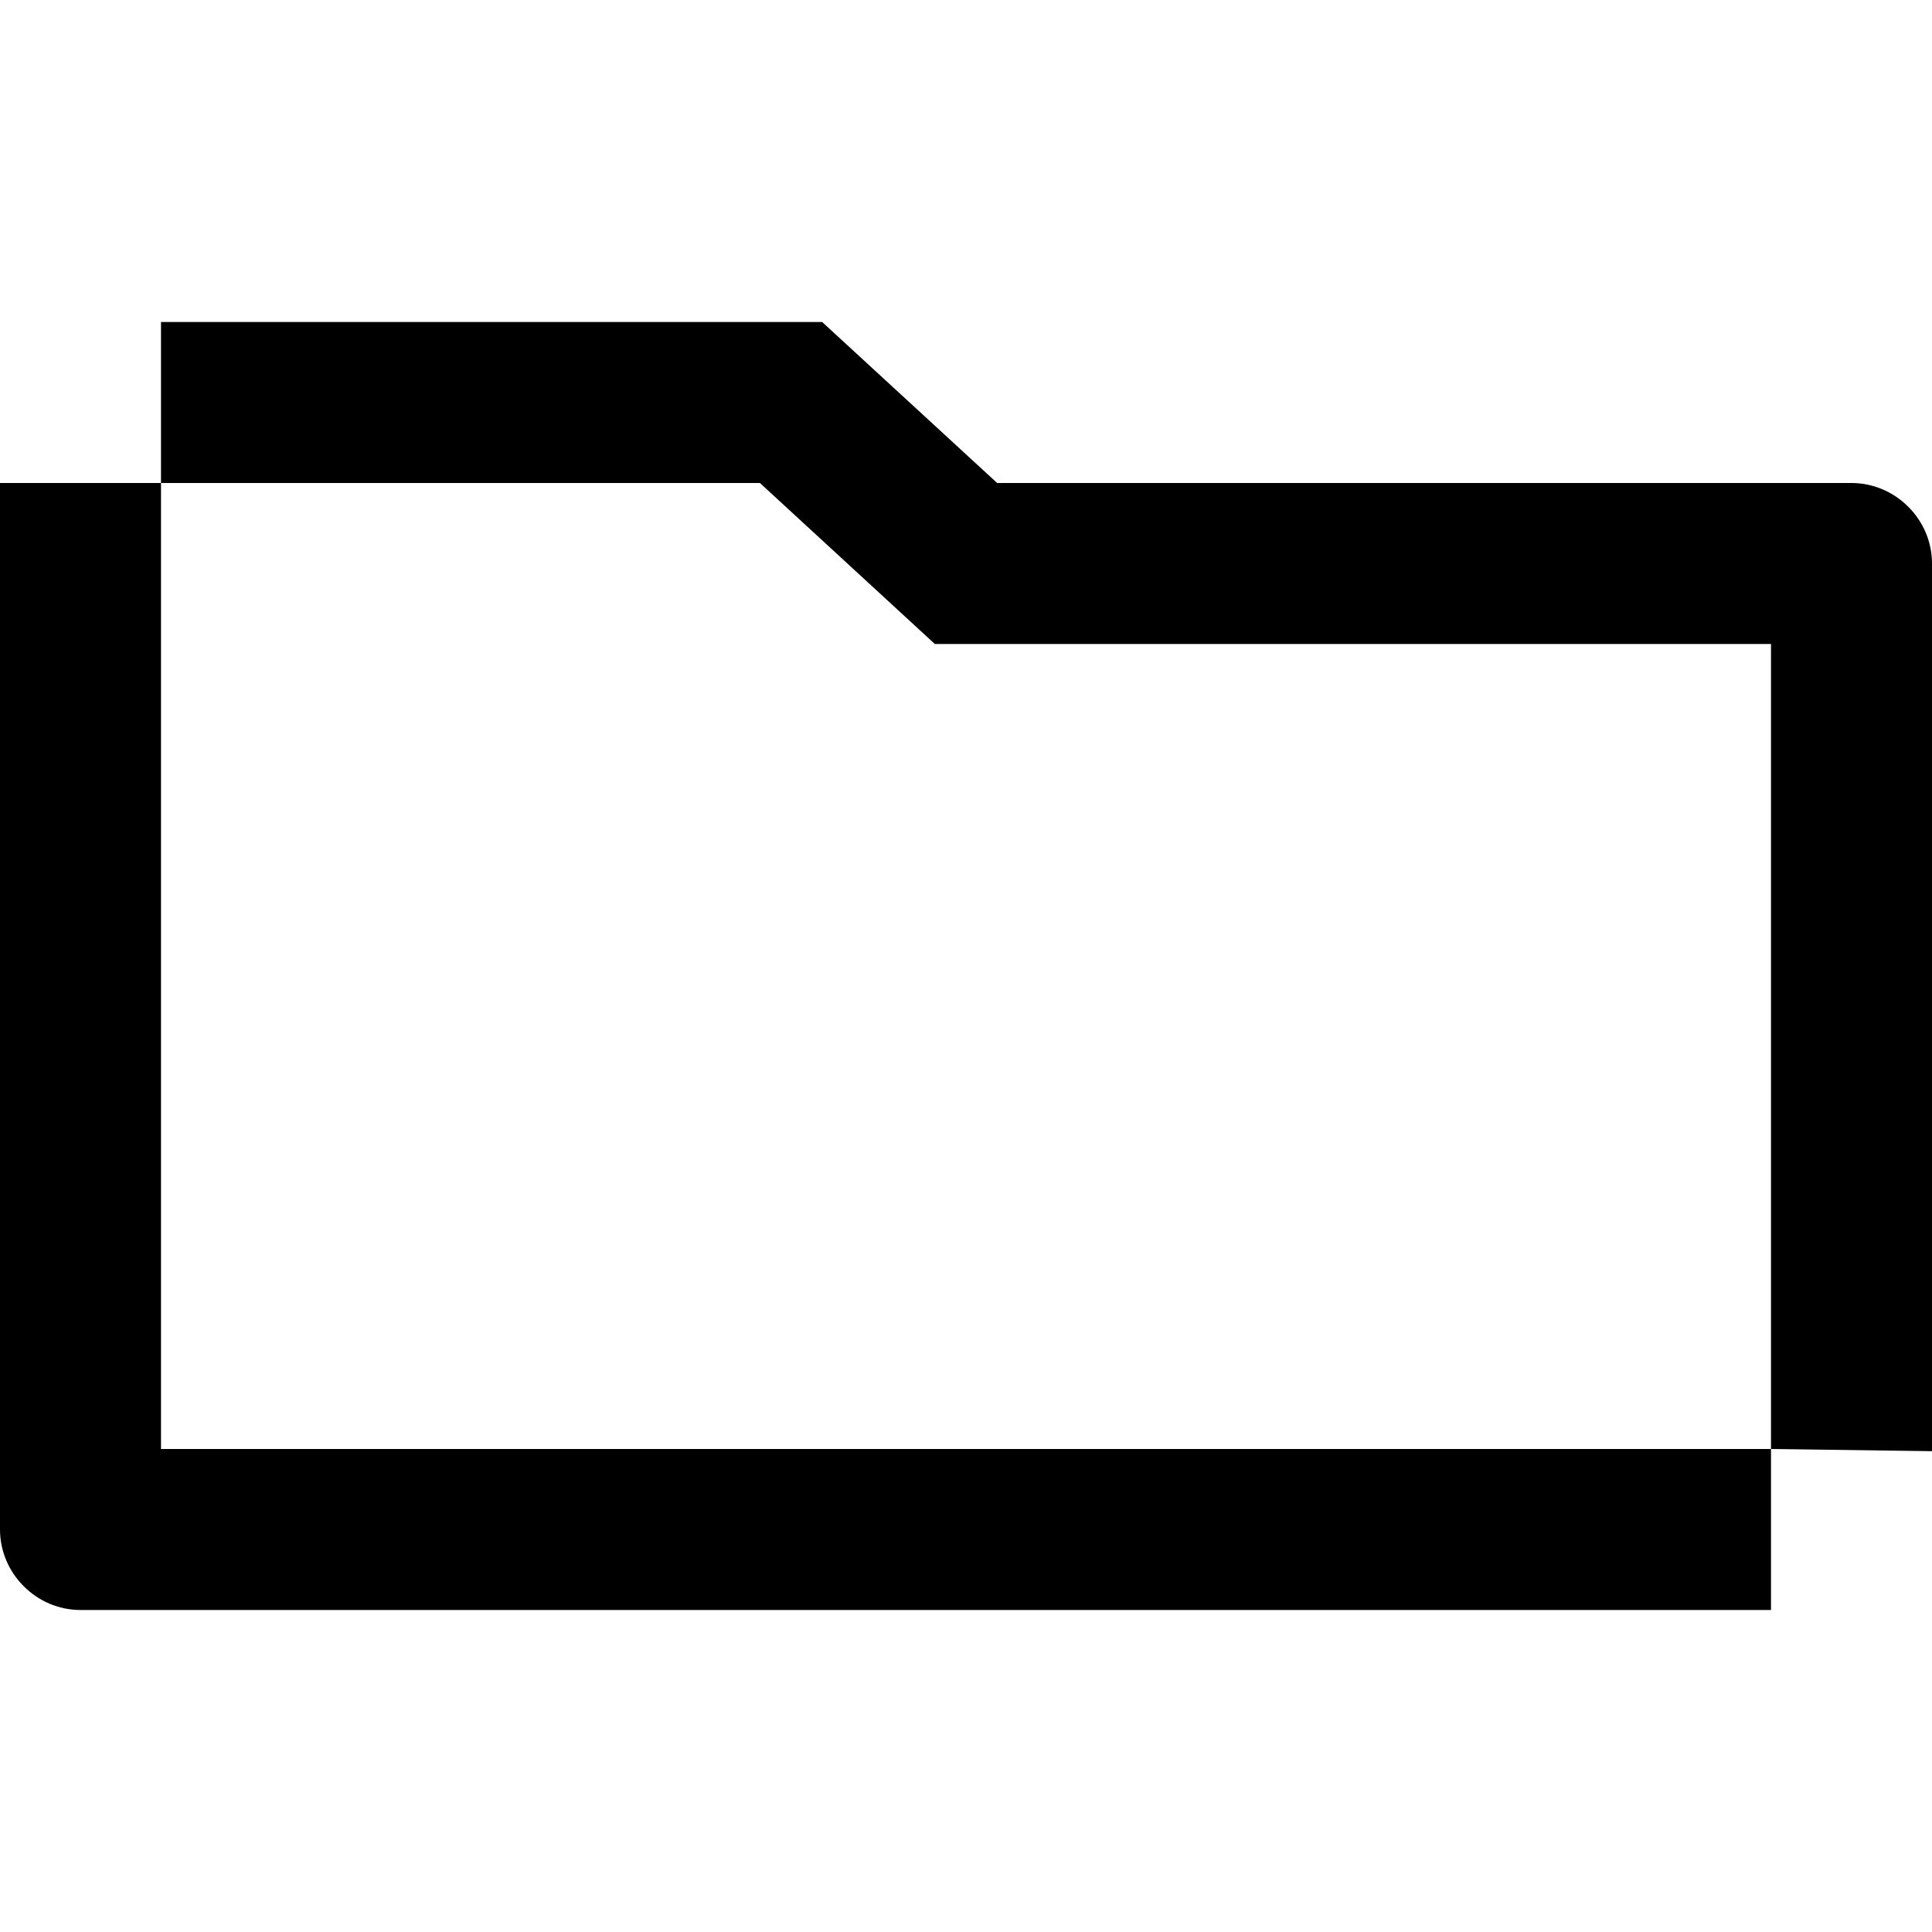
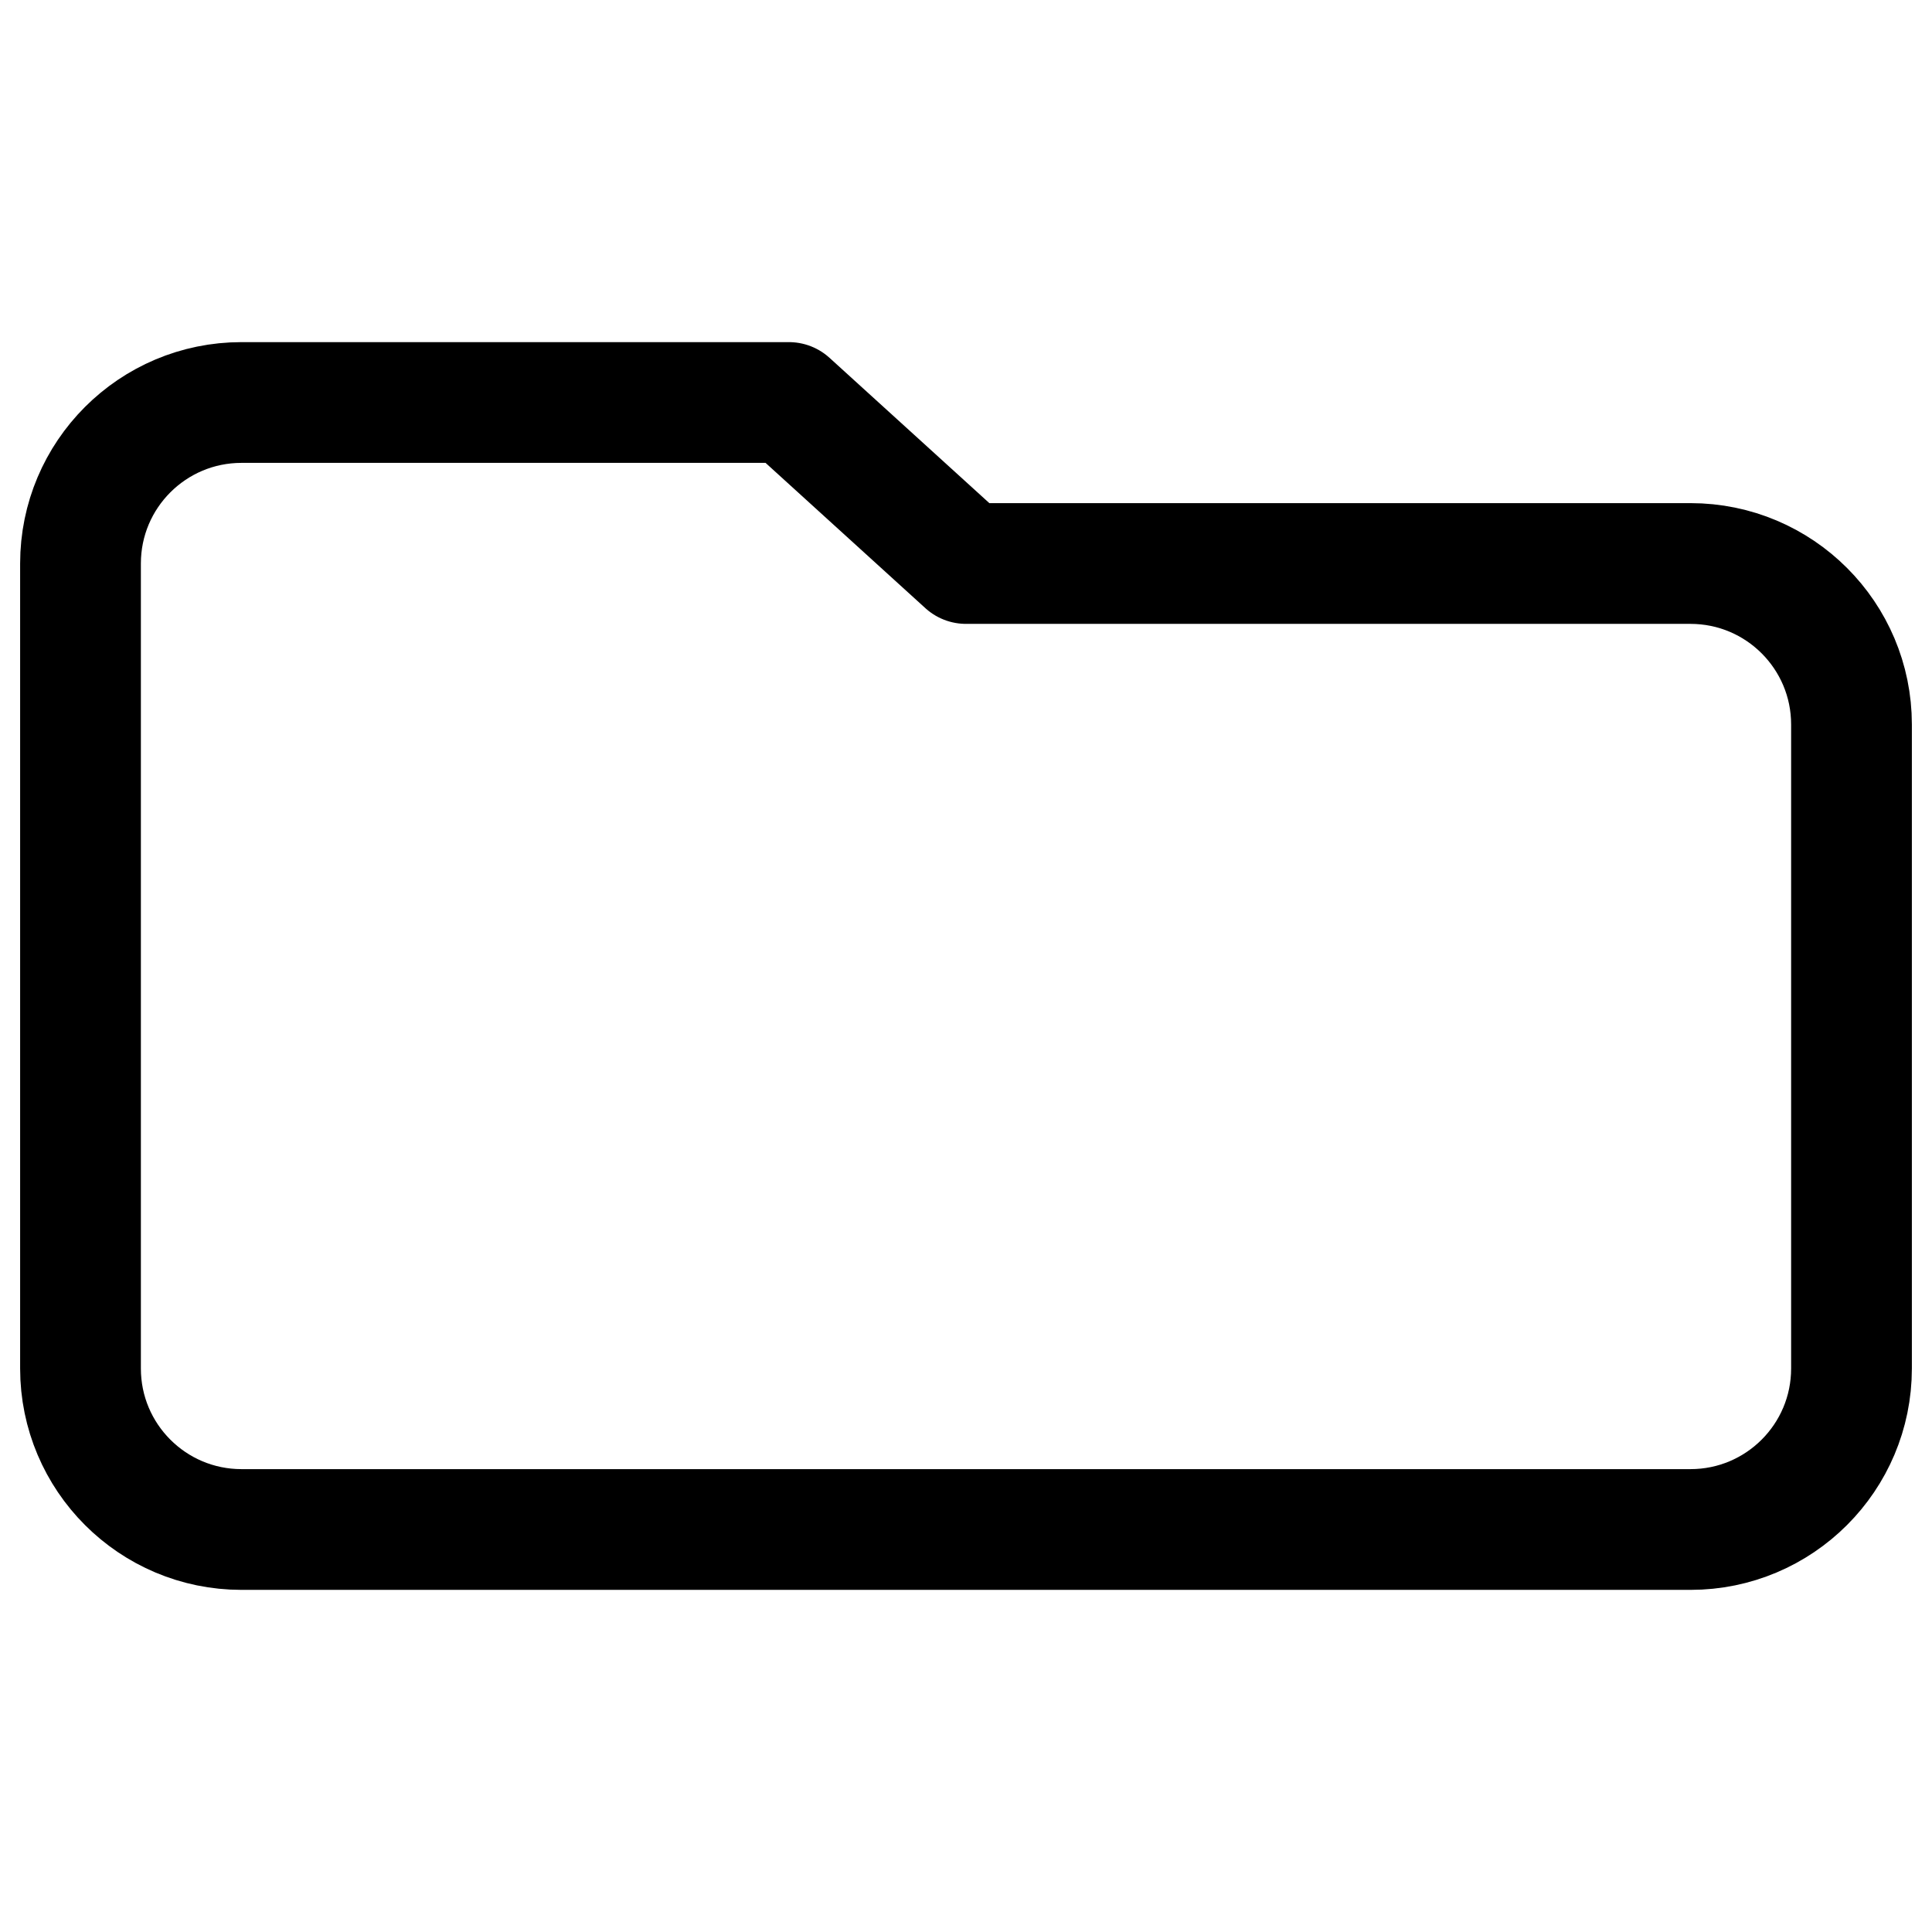
- <svg xmlns="http://www.w3.org/2000/svg" width="100%" height="100%" viewBox="0 -4 24 24" fill="currentColor" stroke="none">
-   <path d="M23 2H12.387L10.213 0H2V2H9.44L11.613 4H22V14L24 14.027V3C24 2.453 23.547 2 23 2Z" />
-   <path d="M2 2H0V15C0 15.547 0.453 16 1 16H22V14H2V2Z" />
+ <svg xmlns="http://www.w3.org/2000/svg" width="100%" height="100%" viewBox="0 -4 24 24" fill="none" stroke="currentColor" stroke-width="1.5" stroke-linecap="round" stroke-linejoin="round">
+   <path d="M3 1H9.8L12 3H21A2 2 0 0 1 23 5V13A2 2 0 0 1 21 15H3A2 2 0 0 1 1 13V3A2 2 0 0 1 3 1Z" />
</svg>
